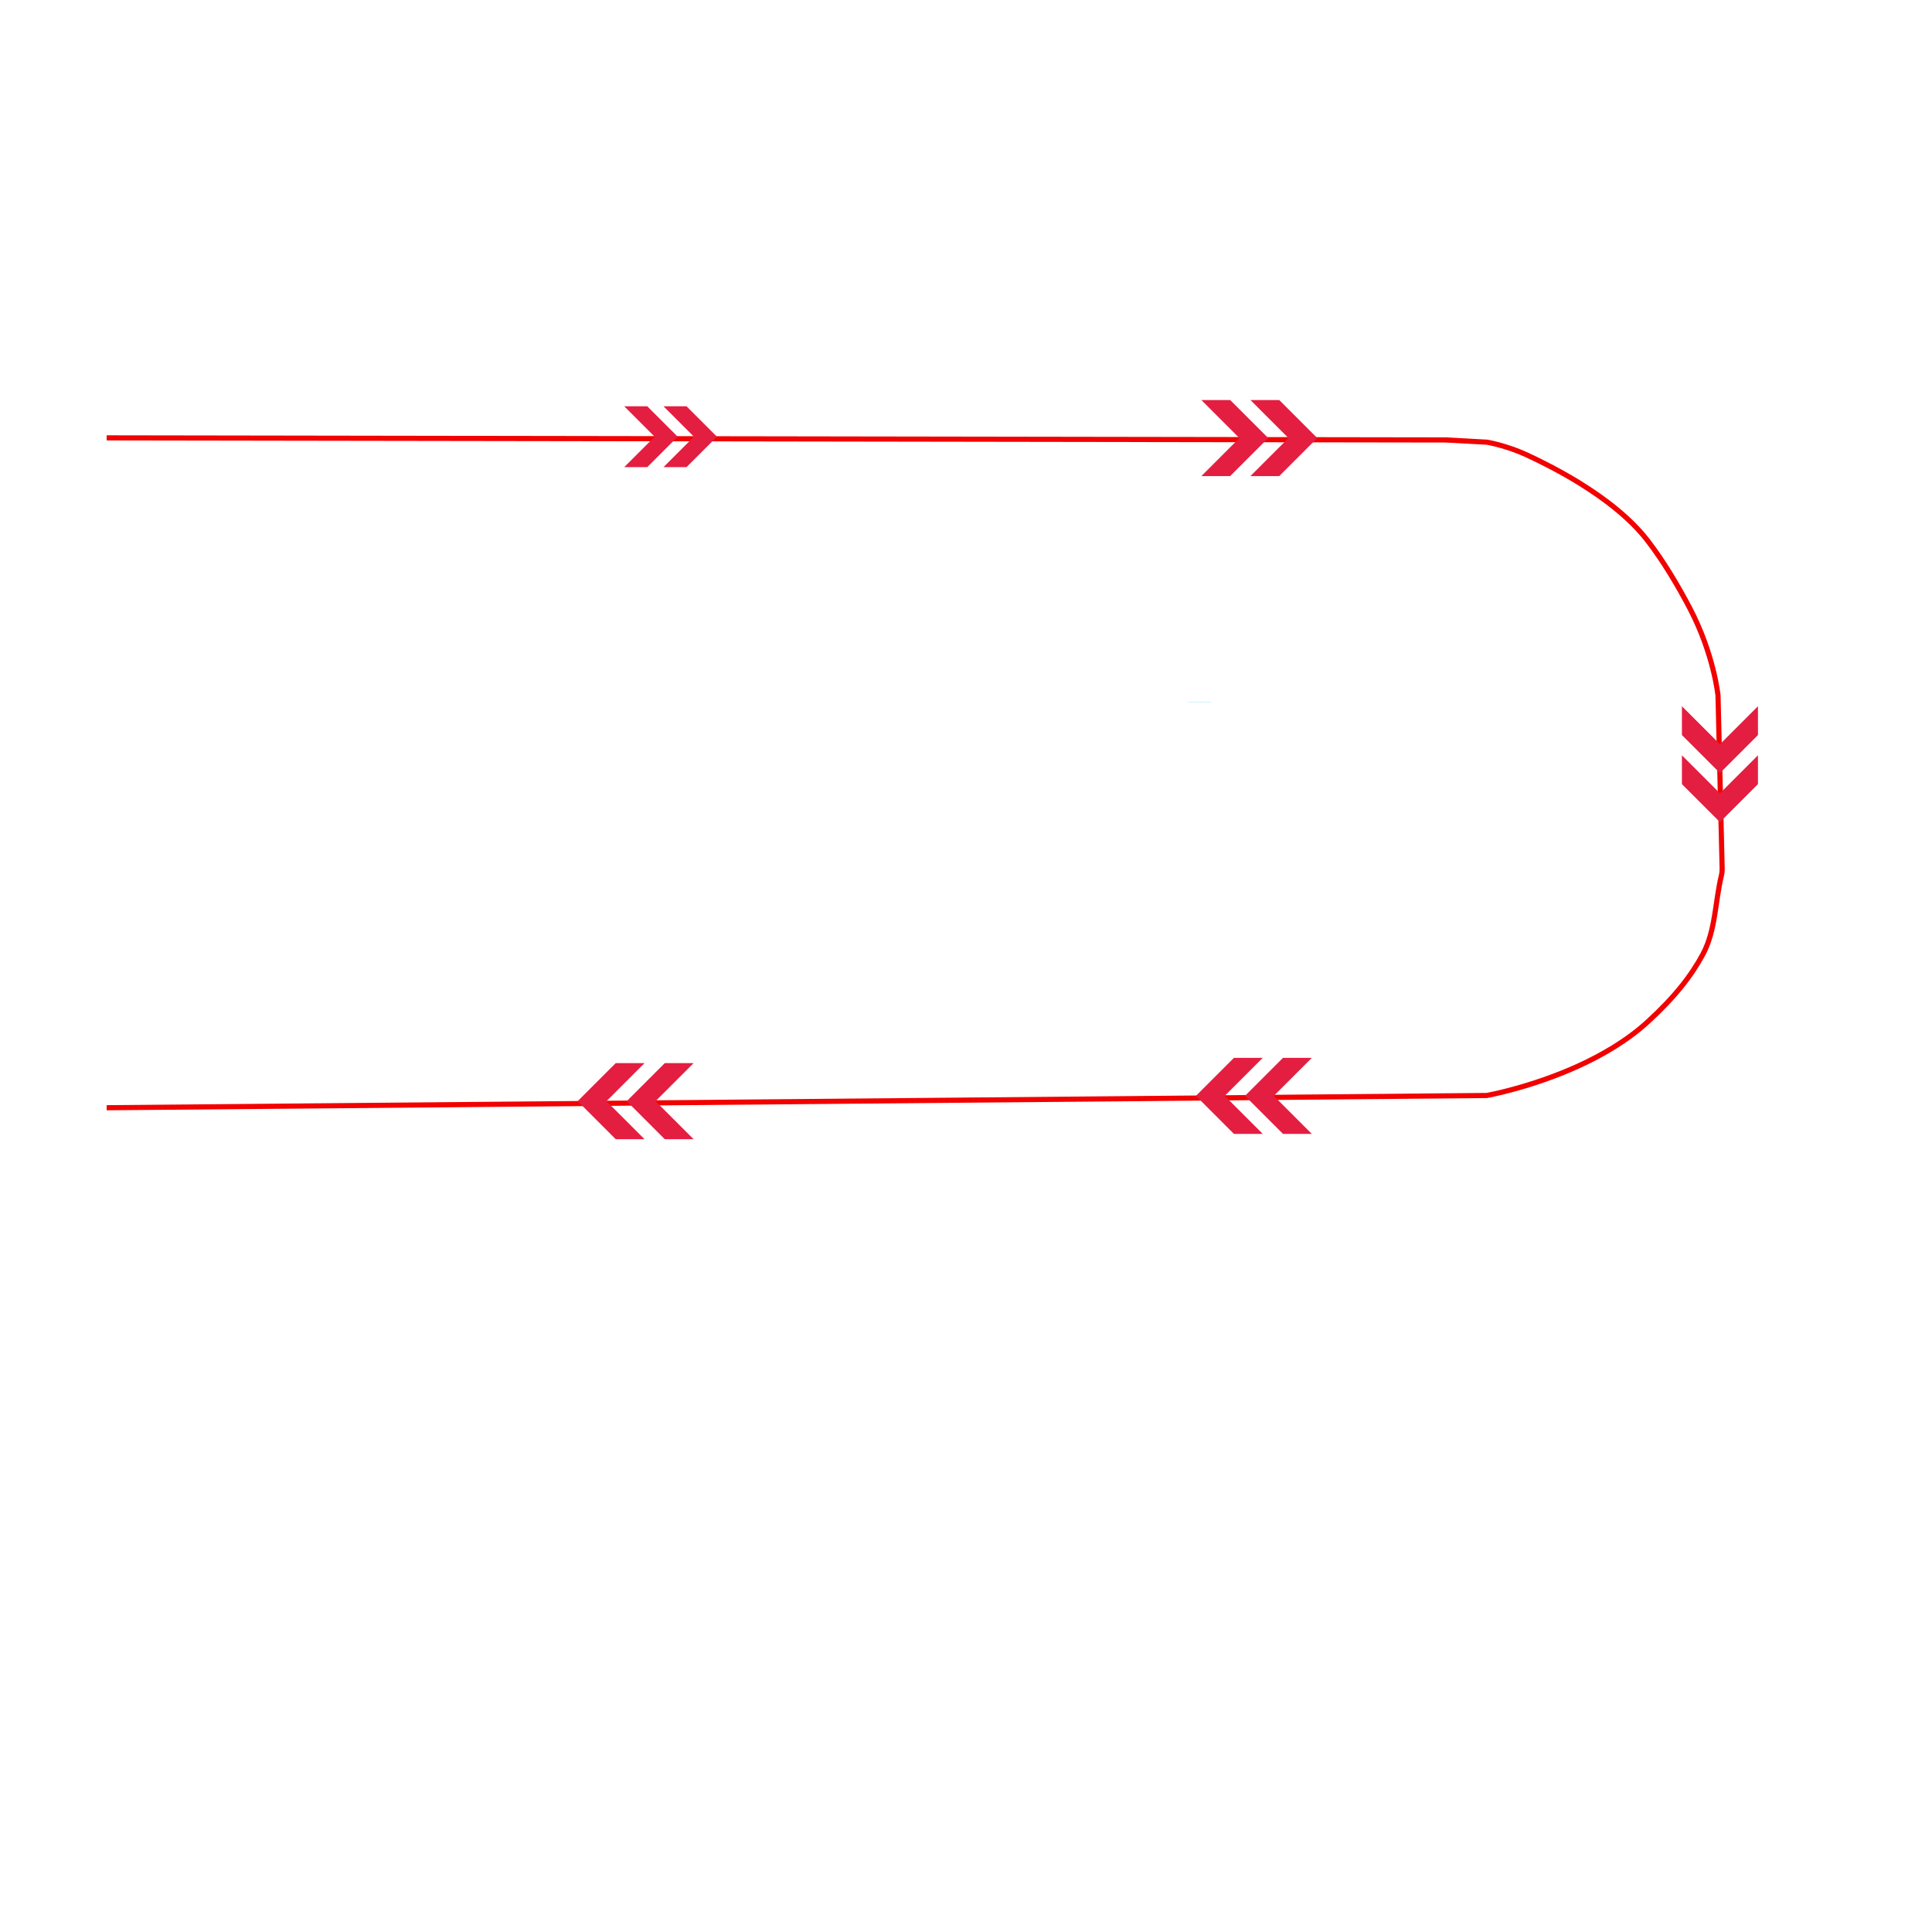
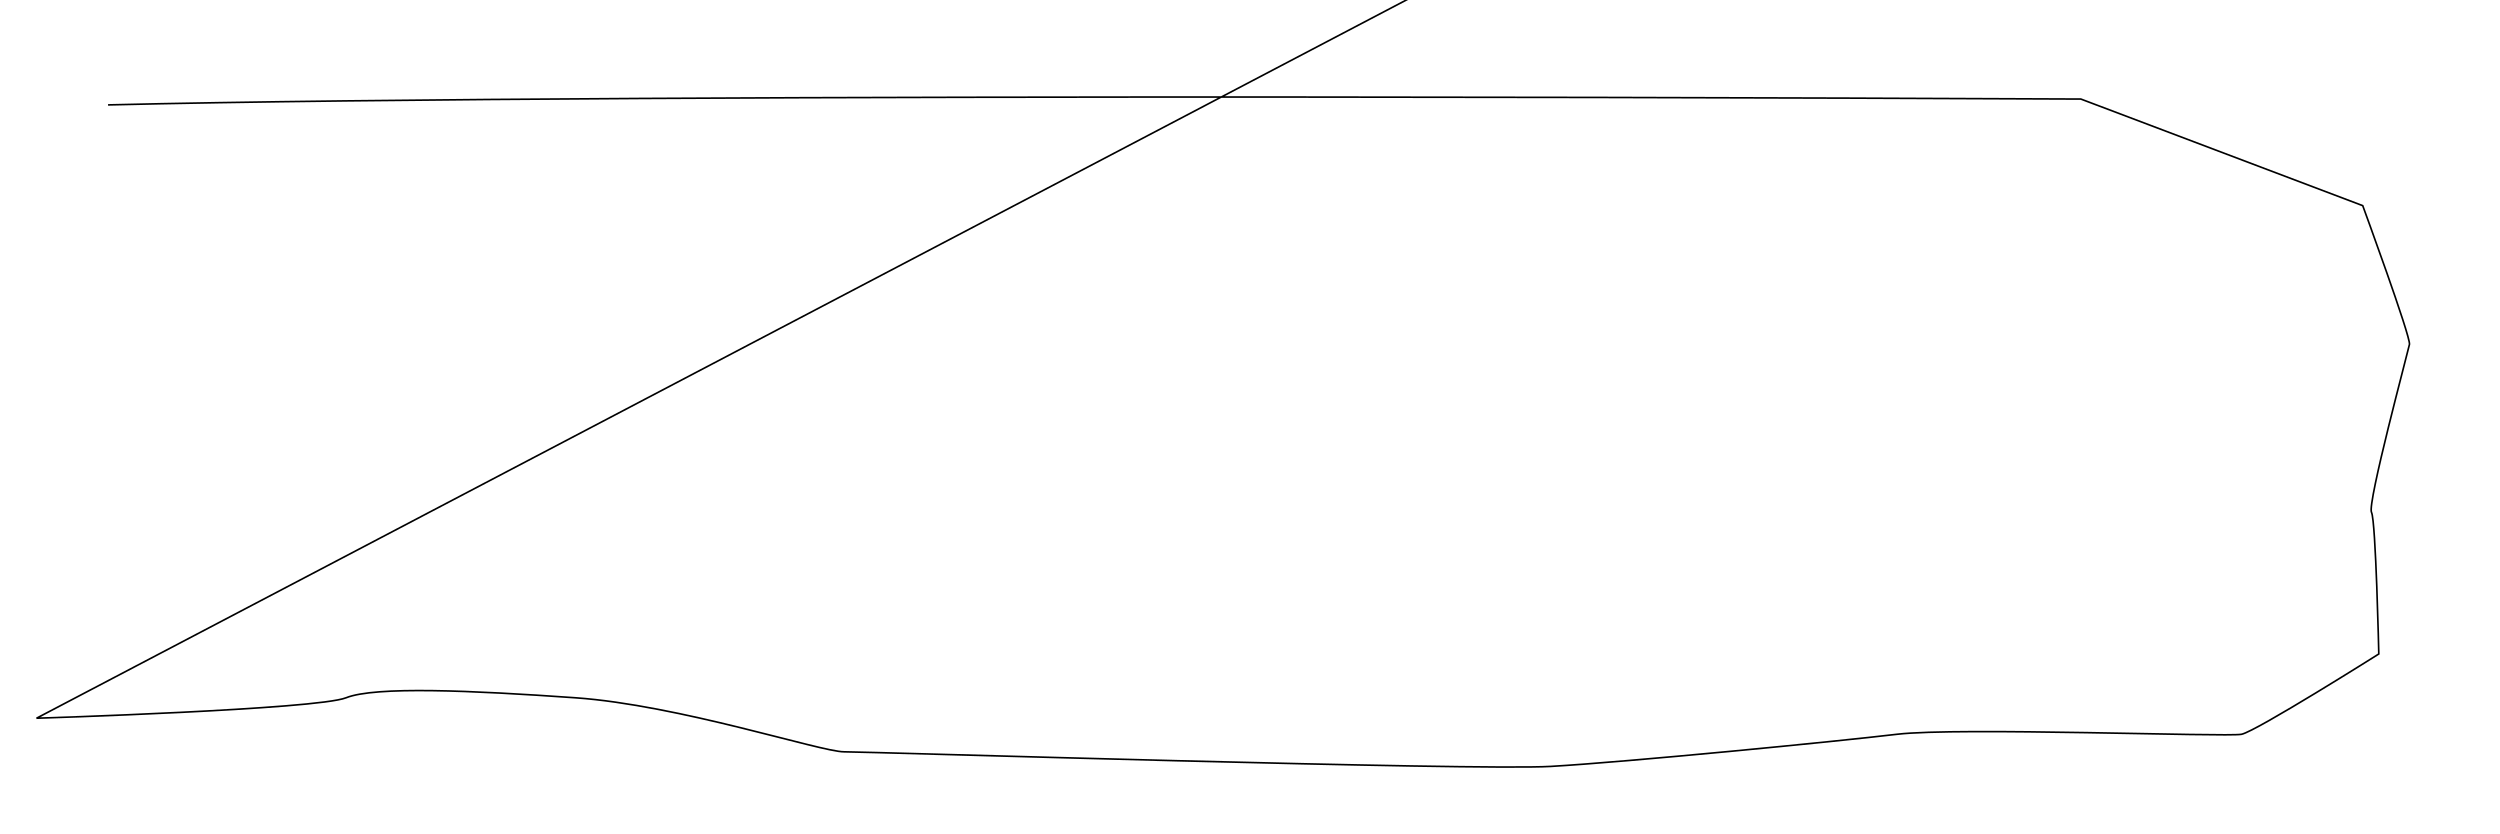
- <svg xmlns="http://www.w3.org/2000/svg" version="1.1" width="1500" height="1500" viewBox="0 0 500 500" xml:space="preserve">
+ <svg xmlns="http://www.w3.org/2000/svg" version="1.1" width="1500" height="500" viewBox="0 0 1500 500" xml:space="preserve">
  <defs>
</defs>
-   <g transform="matrix(0.98 0 0 1 236.65 200)" id="Kva-_wygq2wT92vc8qQl6">
-     <path style="stroke: rgb(242,1,1); stroke-width: 4; stroke-dasharray: none; stroke-linecap: butt; stroke-dashoffset: 0; stroke-linejoin: miter; stroke-miterlimit: 4; fill: rgb(255,255,255); fill-opacity: 0; fill-rule: nonzero; opacity: 1;" vector-effect="non-scaling-stroke" transform=" translate(0, 0)" d="M -213.311 -86.678 L 140.283 -86.139 L 151.212 -85.563 C 151.212 -85.563 156.282 -84.743 161.87 -82.198 C 165.894 -80.365 170.777 -77.927 175.673 -74.963 C 182.385 -70.898 189.119 -65.843 193.692 -60 C 197.859 -54.675 201.617 -48.473 204.778 -42.564 C 211.129 -30.689 212.216 -20 212.216 -20 L 213.309 24.843 L 213.309 24.843 C 213.323 25.422 213.259 26 213.118 26.562 C 211.437 33.279 211.629 40.722 208.218 46.964 C 205.234 52.424 200.857 57.992 193.64 64.459 C 188.216 69.32 181.63 73.067 175.279 75.899 C 162.759 81.483 151.151 83.512 151.151 83.512 L -213.311 86.678" stroke-linecap="round" />
-   </g>
-   <g transform="matrix(0.04 0 0 0.04 173.55 113.02)" id="u8rt16h9oVIQkKRbr7b5L">
-     <path style="stroke: none; stroke-width: 1; stroke-dasharray: none; stroke-linecap: butt; stroke-dashoffset: 0; stroke-linejoin: miter; stroke-miterlimit: 4; fill: rgb(228,30,65); fill-rule: nonzero; opacity: 1;" vector-effect="non-scaling-stroke" transform=" translate(-300, -300)" d="M 0 103.174 L 149.206 103.174 L 346.032 300 L 149.207 496.826 L 0 496.826 L 196.825 300 L 0 103.174 z M 450.793 300 L 253.969 496.826 L 403.175 496.826 L 600 300 L 403.174 103.174 L 253.968 103.174 L 450.793 300 z" stroke-linecap="round" />
-   </g>
-   <g transform="matrix(0.05 0 0 0.05 325.91 113.37)" id="Iqdf01qUjQoVQBinEPJT1">
-     <path style="stroke: none; stroke-width: 1; stroke-dasharray: none; stroke-linecap: butt; stroke-dashoffset: 0; stroke-linejoin: miter; stroke-miterlimit: 4; fill: rgb(228,30,65); fill-rule: nonzero; opacity: 1;" vector-effect="non-scaling-stroke" transform=" translate(-300, -300)" d="M 0 103.174 L 149.206 103.174 L 346.032 300 L 149.207 496.826 L 0 496.826 L 196.825 300 L 0 103.174 z M 450.793 300 L 253.969 496.826 L 403.175 496.826 L 600 300 L 403.174 103.174 L 253.968 103.174 L 450.793 300 z" stroke-linecap="round" />
-   </g>
-   <g transform="matrix(-0.05 0 0 -0.05 324.5 283.61)" id="mBuHv4BRoOUjVBOACabCL">
-     <path style="stroke: none; stroke-width: 1; stroke-dasharray: none; stroke-linecap: butt; stroke-dashoffset: 0; stroke-linejoin: miter; stroke-miterlimit: 4; fill: rgb(228,30,65); fill-rule: nonzero; opacity: 1;" vector-effect="non-scaling-stroke" transform=" translate(-300, -300)" d="M 0 103.174 L 149.206 103.174 L 346.032 300 L 149.207 496.826 L 0 496.826 L 196.825 300 L 0 103.174 z M 450.793 300 L 253.969 496.826 L 403.175 496.826 L 600 300 L 403.174 103.174 L 253.968 103.174 L 450.793 300 z" stroke-linecap="round" />
-   </g>
-   <g transform="matrix(-0.05 0 0 -0.05 164.5 284.98)" id="cIM_cXbE7oNn6gfI2faZv">
-     <path style="stroke: none; stroke-width: 1; stroke-dasharray: none; stroke-linecap: butt; stroke-dashoffset: 0; stroke-linejoin: miter; stroke-miterlimit: 4; fill: rgb(228,30,65); fill-rule: nonzero; opacity: 1;" vector-effect="non-scaling-stroke" transform=" translate(-300, -300)" d="M 0 103.174 L 149.206 103.174 L 346.032 300 L 149.207 496.826 L 0 496.826 L 196.825 300 L 0 103.174 z M 450.793 300 L 253.969 496.826 L 403.175 496.826 L 600 300 L 403.174 103.174 L 253.968 103.174 L 450.793 300 z" stroke-linecap="round" />
-   </g>
-   <g transform="matrix(0 0.05 -0.05 0 445.12 197.77)" id="OueU8qUBgQIO0gzVDIcsD">
-     <path style="stroke: none; stroke-width: 1; stroke-dasharray: none; stroke-linecap: butt; stroke-dashoffset: 0; stroke-linejoin: miter; stroke-miterlimit: 4; fill: rgb(228,30,65); fill-rule: nonzero; opacity: 1;" vector-effect="non-scaling-stroke" transform=" translate(-300, -300)" d="M 0 103.174 L 149.206 103.174 L 346.032 300 L 149.207 496.826 L 0 496.826 L 196.825 300 L 0 103.174 z M 450.793 300 L 253.969 496.826 L 403.175 496.826 L 600 300 L 403.174 103.174 L 253.968 103.174 L 450.793 300 z" stroke-linecap="round" />
-   </g>
-   <g transform="matrix(0.01 0 0 0.01 310.48 181.76)" id="MECGeN_08-f4WSYmOQSci">
-     <path style="stroke: none; stroke-width: 1; stroke-dasharray: none; stroke-linecap: butt; stroke-dashoffset: 0; stroke-linejoin: miter; stroke-miterlimit: 4; fill: rgb(21,185,229); fill-rule: nonzero; opacity: 1;" vector-effect="non-scaling-stroke" transform=" translate(-300.78, -299.96)" d="M 92.359 299.958 C 92.359 301.75 90.911 303.202 89.12 303.202 L 45.786 303.202 C 43.989 303.202 42.536 301.75 42.536 299.958 C 42.536 298.161 43.988 296.708 45.786 296.708 L 89.12 296.708 C 90.912 296.708 92.359 298.16 92.359 299.958 z M 222.452 296.708 L 179.118 296.708 C 177.326 296.708 175.868 298.16 175.868 299.958 C 175.868 301.75 177.326 303.202 179.118 303.202 L 222.452 303.202 C 224.245 303.202 225.694 301.75 225.694 299.958 C 225.694 298.16 224.245 296.708 222.452 296.708 z M 355.778 296.708 L 312.442 296.708 C 310.651 296.708 309.201 298.16 309.201 299.958 C 309.201 301.75 310.651 303.202 312.442 303.202 L 355.778 303.202 C 357.569 303.202 359.028 301.75 359.028 299.958 C 359.028 298.16 357.569 296.708 355.778 296.708 z M 155.782 296.708 L 112.448 296.708 C 110.656 296.708 109.203 298.16 109.203 299.958 C 109.203 301.75 110.657 303.202 112.448 303.202 L 155.782 303.202 C 157.579 303.202 159.027 301.75 159.027 299.958 C 159.027 298.16 157.579 296.708 155.782 296.708 z M 289.114 296.708 L 245.781 296.708 C 243.988 296.708 242.54 298.16 242.54 299.958 C 242.54 301.75 243.988 303.202 245.781 303.202 L 289.114 303.202 C 290.908 303.202 292.365 301.75 292.365 299.958 C 292.365 298.16 290.908 296.708 289.114 296.708 z M 422.45 296.708 L 379.114 296.708 C 377.317 296.708 375.865 298.16 375.865 299.958 C 375.865 301.75 377.317 303.202 379.114 303.202 L 422.45 303.202 C 424.241 303.202 425.694 301.75 425.694 299.958 C 425.694 298.16 424.241 296.708 422.45 296.708 z M 555.782 296.708 L 512.449 296.708 C 510.652 296.708 509.196 298.16 509.196 299.958 C 509.196 301.75 510.652 303.202 512.449 303.202 L 555.782 303.202 C 557.573 303.202 559.026 301.75 559.026 299.958 C 559.026 298.16 557.573 296.708 555.782 296.708 z M 489.11 296.708 L 445.78 296.708 C 443.983 296.708 442.533 298.16 442.533 299.958 C 442.533 301.75 443.983 303.202 445.78 303.202 L 489.11 303.202 C 490.904 303.202 492.36 301.75 492.36 299.958 C 492.36 298.16 490.904 296.708 489.11 296.708 z M 579.118 296.708 C 577.321 296.708 575.868 298.16 575.868 299.958 C 575.868 301.75 577.321 303.202 579.118 303.202 L 600.784 303.202 L 600.784 296.709 L 579.118 296.709 z M 22.447 296.708 L 0.783 296.708 L 0.783 303.201 L 22.447 303.201 C 24.244 303.201 25.698 301.75 25.698 299.953 C 25.698 298.162 24.244 296.708 22.447 296.708 z" stroke-linecap="round" />
+   <g transform="matrix(1 0 0 1 733.8 209.46)" id="HxTcRmy--lwsao9JFkJJk">
+     <path style="stroke: rgb(0,0,0); stroke-width: 1; stroke-dasharray: none; stroke-linecap: butt; stroke-dashoffset: 0; stroke-linejoin: miter; stroke-miterlimit: 4; fill: rgb(255,255,255); fill-opacity: 0; fill-rule: nonzero; opacity: 1;" vector-effect="non-scaling-stroke" transform=" translate(0, 0)" d="M -668.964 -146.517 C -348.287 -154.403 514.739 -150.022 514.739 -150.022 L 683.84 -86.061 C 683.84 -86.061 712.753 -7.206 711.877 -2.825 C 711.001 1.555 686.468 92.677 689.097 97.934 C 691.725 103.191 693.477 182.922 693.477 182.922 C 693.477 182.922 619.879 229.359 611.118 231.112 C 602.356 232.864 441.141 226.731 404.342 231.112 C 367.543 235.492 242.251 247.759 196.69 250.387 C 151.129 253.016 -213.357 241.626 -227.375 241.626 C -241.394 241.626 -326.382 213.588 -388.59 209.207 C -450.798 204.826 -508.625 202.198 -526.149 209.207 C -543.672 216.217 -711.896 221.474 -711.896 221.474 L 188.804 -250.781" stroke-linecap="round" />
  </g>
</svg>
